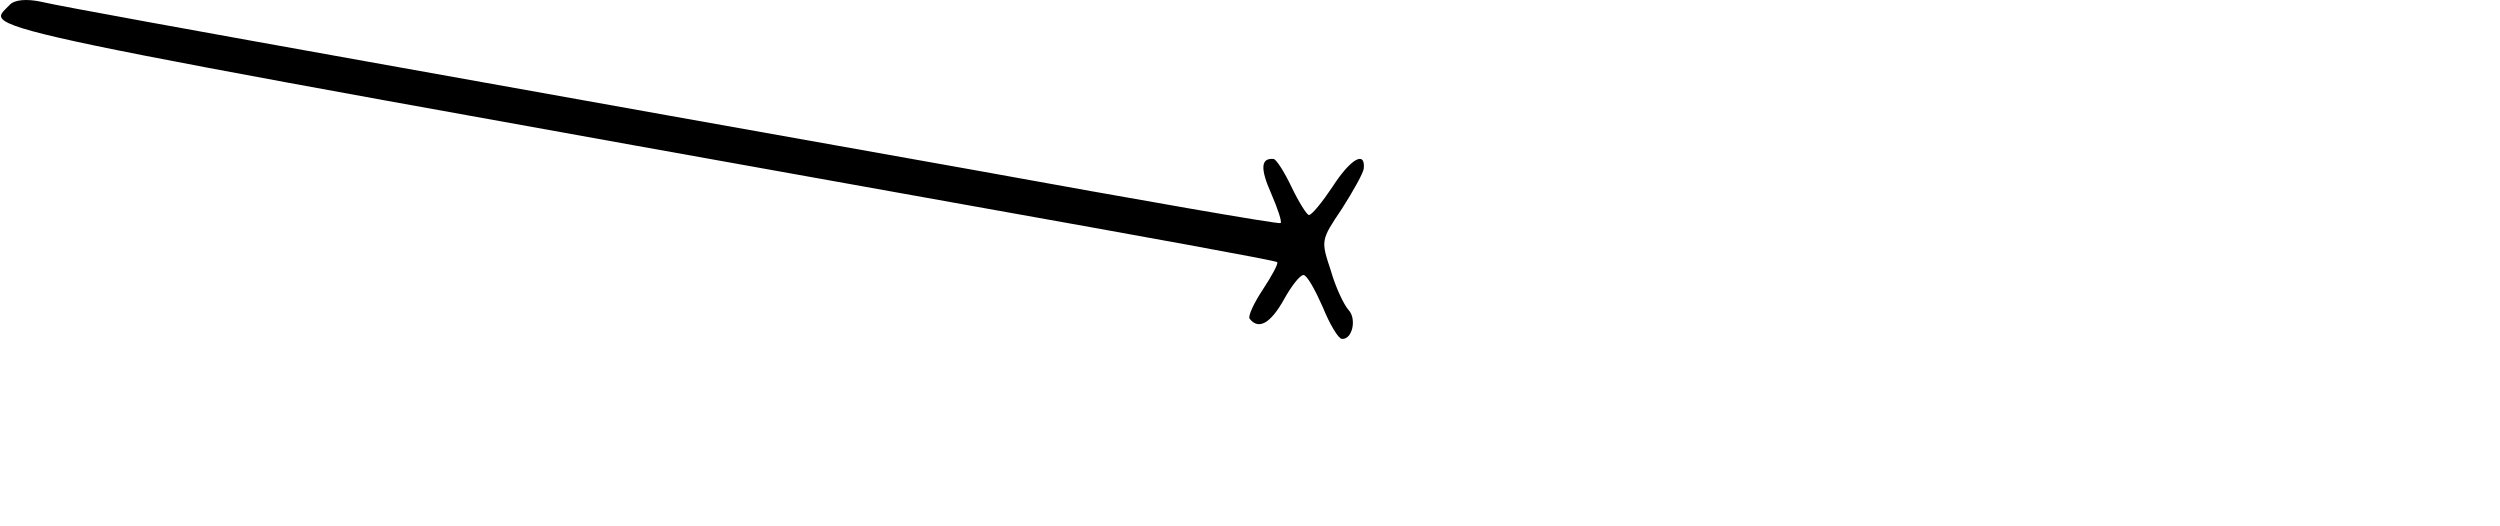
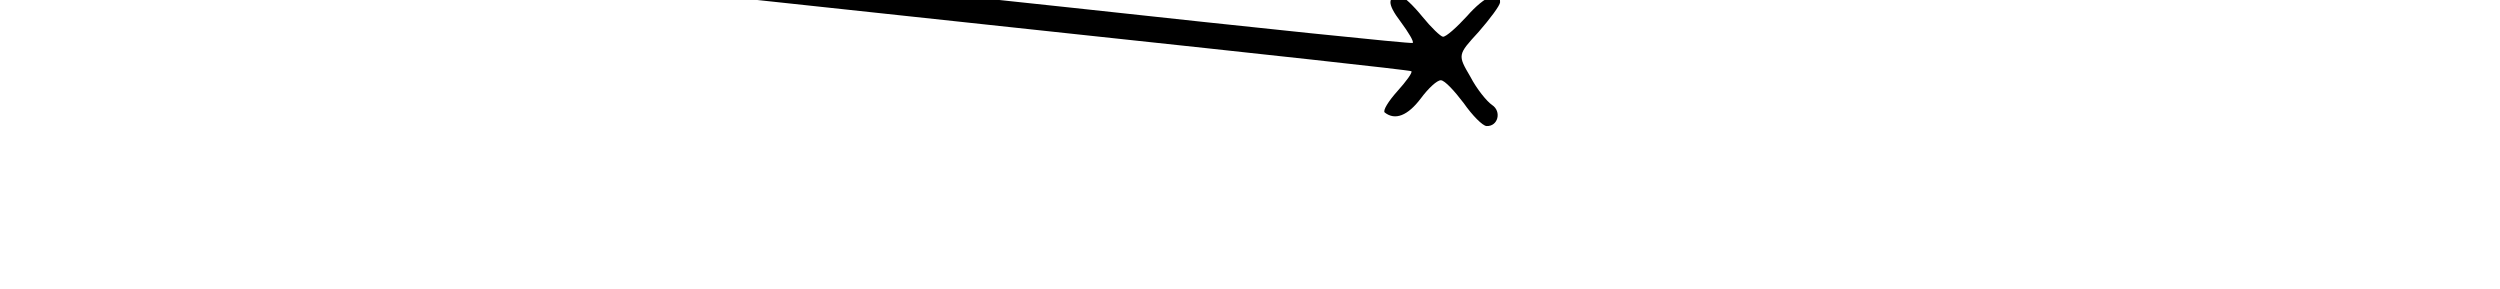
- <svg xmlns="http://www.w3.org/2000/svg" version="1.1" id="Capa_1" x="0px" y="0px" width="352.006px" height="73.984px" viewBox="-15.503 -18.492 352.006 73.984" enable-background="new -15.503 -18.492 352.006 73.984" xml:space="preserve">
+ <svg xmlns="http://www.w3.org/2000/svg" version="1.1" id="Capa_1" x="0px" y="0px" width="321px" height="37px" viewBox="0 0 321 37" enable-background="new 0 0 321 37" xml:space="preserve">
  <g transform="translate(0,37) scale(0.1,-0.1)">
-     <path d="M-141.865,547.559c-32.939-35.464-94.463-22.622,1355.527-282.617c234.014-41.763,427.832-76.836,429.639-79.131   c1.768-2.275-7.695-19.561-20.303-38.682c-12.617-19.121-21.182-37.539-18.501-40.996c12.515-16.016,29.233-6.797,48.062,26.699   c10.664,19.316,22.988,35.254,27.92,34.824c4.932-0.42,16.113-20.586,26.924-44.98c9.785-24.258,21.934-44.492,26.875-44.922   c14.775-1.289,21.338,27.969,9.512,40.703c-6.348,6.953-18.135,31.406-24.99,55.439c-14.15,42.759-14.15,42.759,15.596,87.026   c16.113,25.22,30.283,50.596,30.82,56.938c2.217,25.376-18.721,13.364-44.033-25.947c-14.854-22.134-29.336-40.059-33.301-39.712   c-2.959,0.283-14.307,18.306-24.395,39.429c-10.088,21.108-21.426,39.136-25.381,39.482c-17.773,1.558-19.063-13.247-3.252-48.711   c9.092-21.025,15.391-39.673,13.252-41.616c-2.158-1.938-198.062,32.236-434.932,75.317   c-236.982,42.046-619.79,110.679-851.836,152.271c-232.031,41.606-436.626,78.687-456.079,83.569   C-117.163,557.109-135.21,555.493-141.865,547.559z" />
+     <path d="M15.991,498.467c-30.791-23.755-92.715-15.928,1364.326-172.236c235.142-25.103,429.927-46.206,431.841-47.686   c1.904-1.494-6.563-12.998-18.037-25.767c-11.475-12.759-18.975-25.01-16.104-27.246c13.33-10.435,29.463-4.185,46.328,18.12   c9.512,12.856,20.879,23.525,25.82,23.291c4.932-0.234,17.158-13.413,29.268-29.39c11.104-15.933,24.336-29.16,29.258-29.39   c14.805-0.703,19.668,18.672,7.217,26.973c-6.709,4.507-19.795,20.537-27.949,36.328c-16.484,28.081-16.484,28.081,10.635,57.617   c14.619,16.812,27.285,33.721,27.49,37.91c0.791,16.772-19.365,8.618-42.363-17.603c-13.545-14.771-26.973-26.738-30.918-26.553   c-2.969,0.142-15.254,11.919-26.474,25.757c-11.211,13.833-23.506,25.62-27.461,25.806c-17.754,0.835-18.213-8.94-0.527-32.183   c10.225-13.789,17.568-26.05,15.527-27.349c-2.031-1.299-198.828,19.194-436.904,45.132   c-238.096,25.244-622.768,66.504-855.937,91.523c-233.164,25.01-438.774,47.319-458.408,50.347   C40.029,505.034,22.163,503.779,15.991,498.467z" />
  </g>
</svg>
